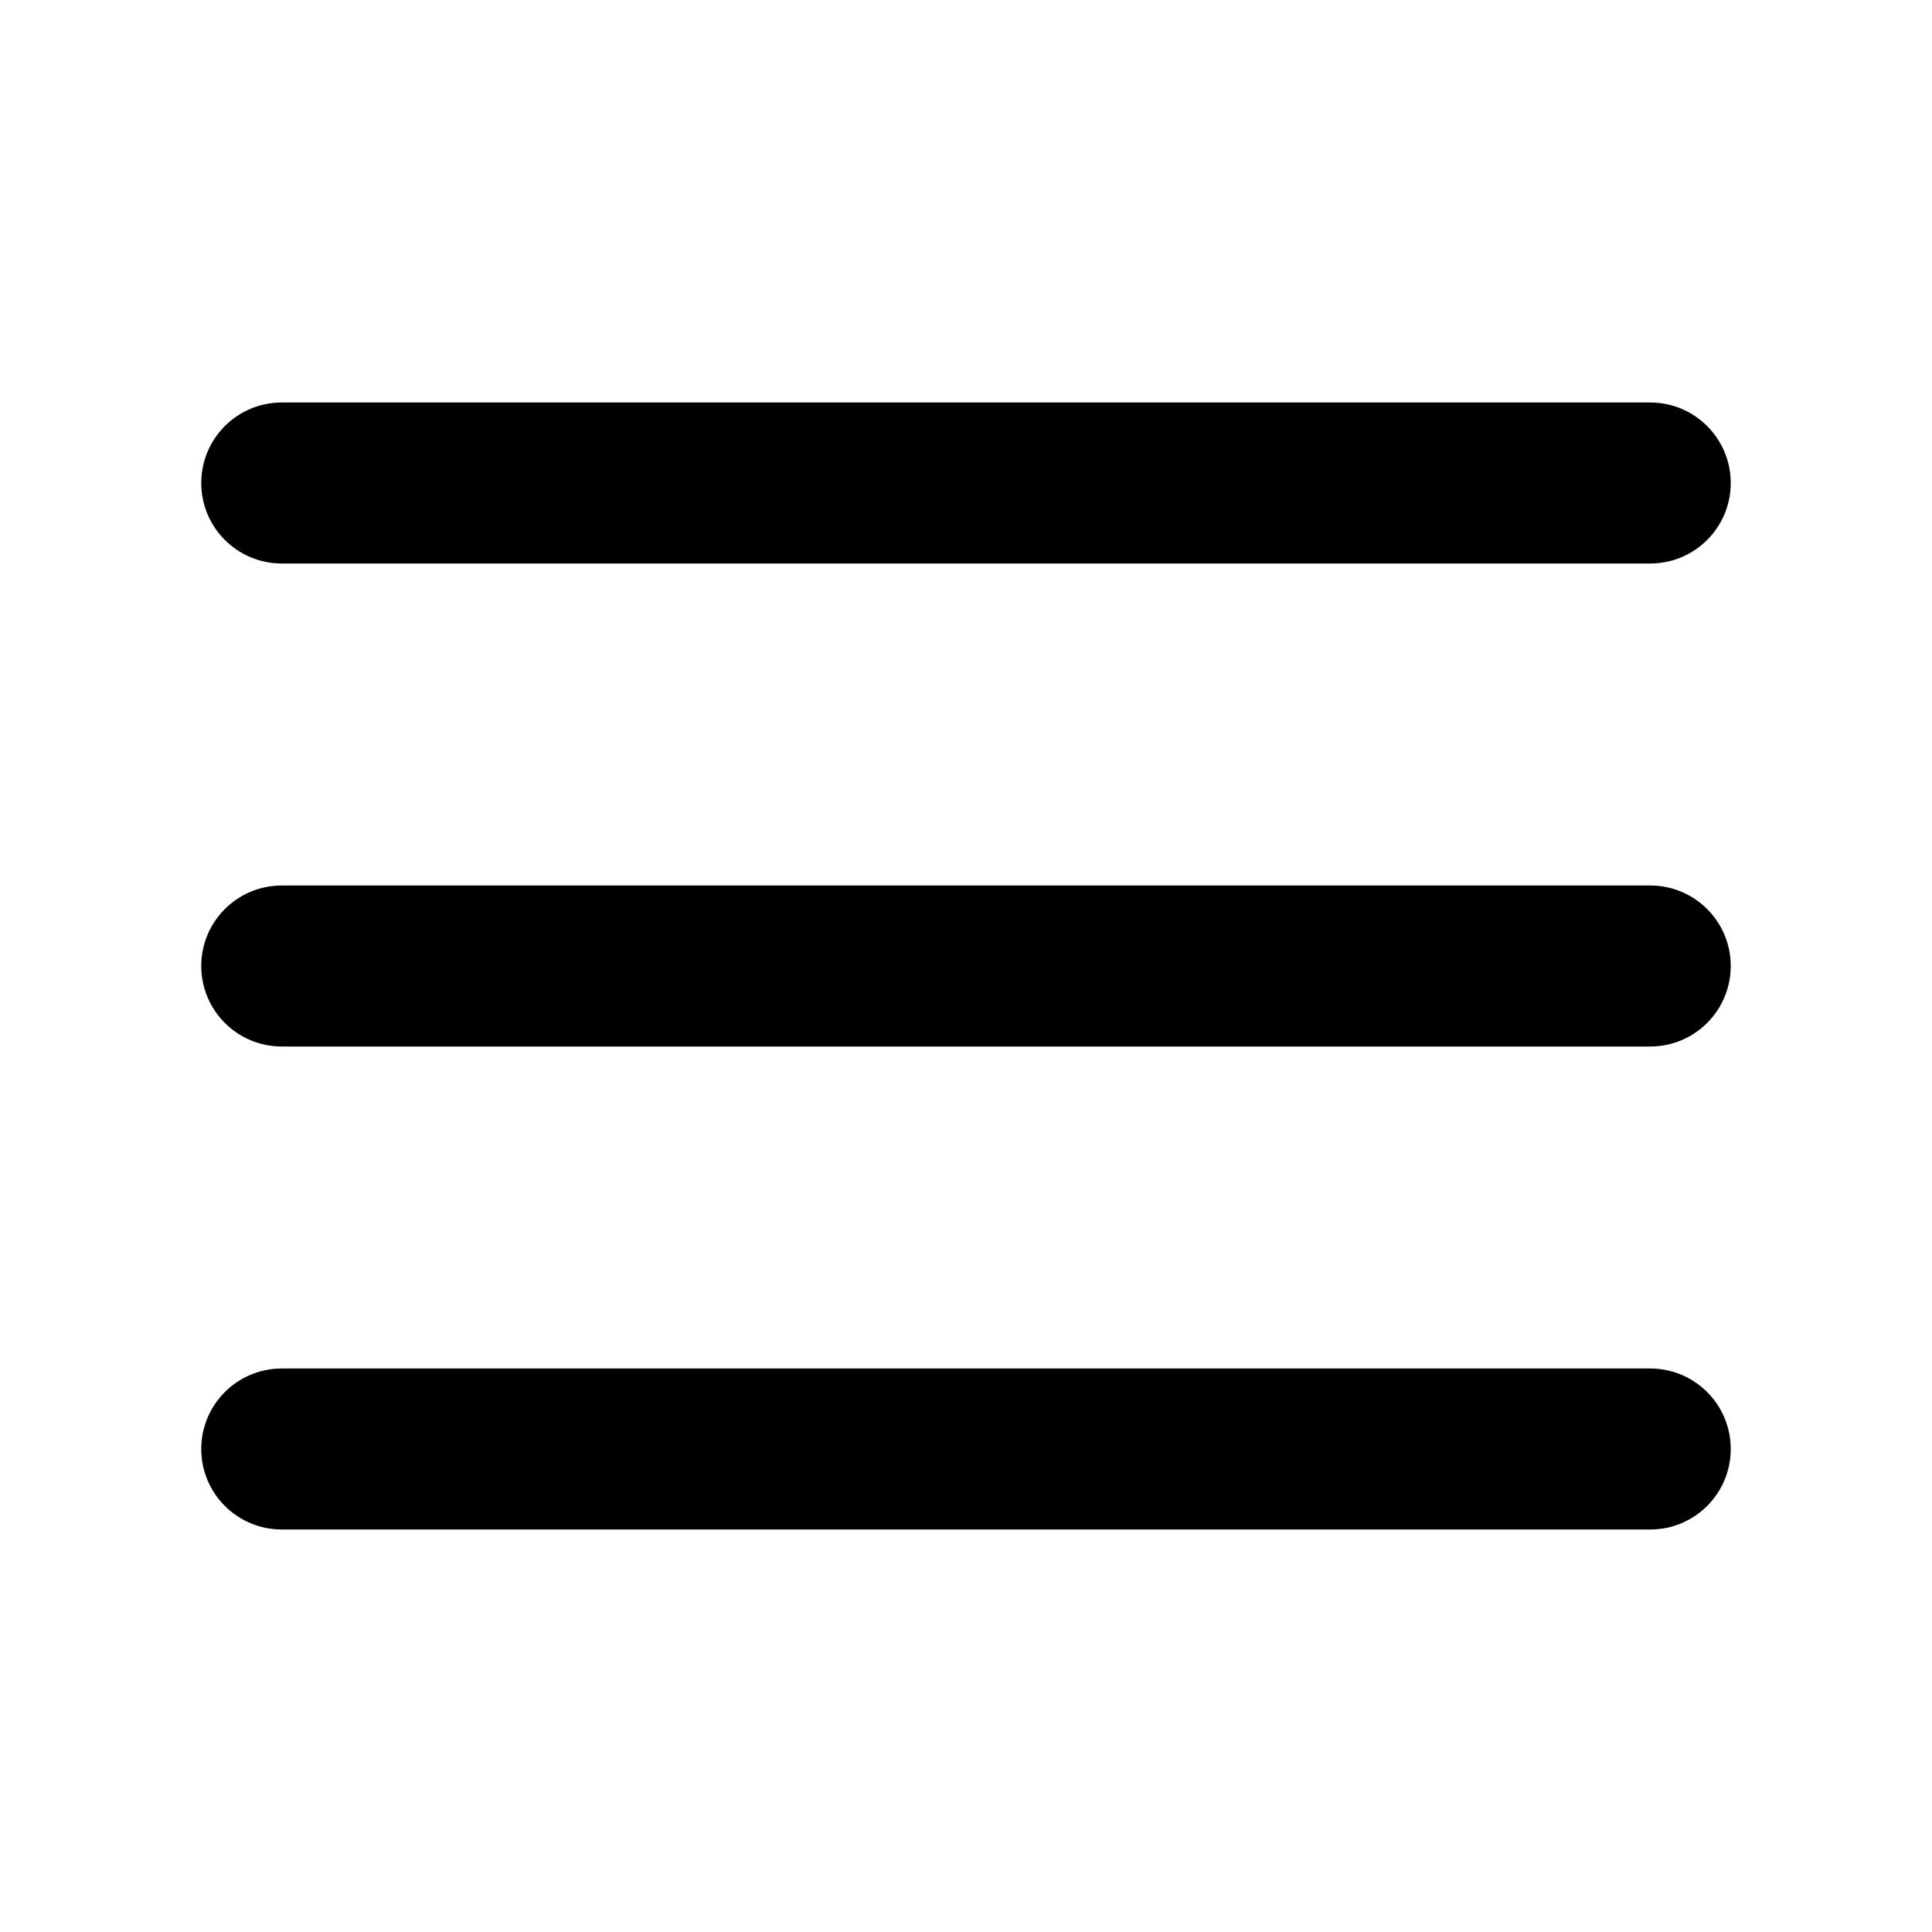
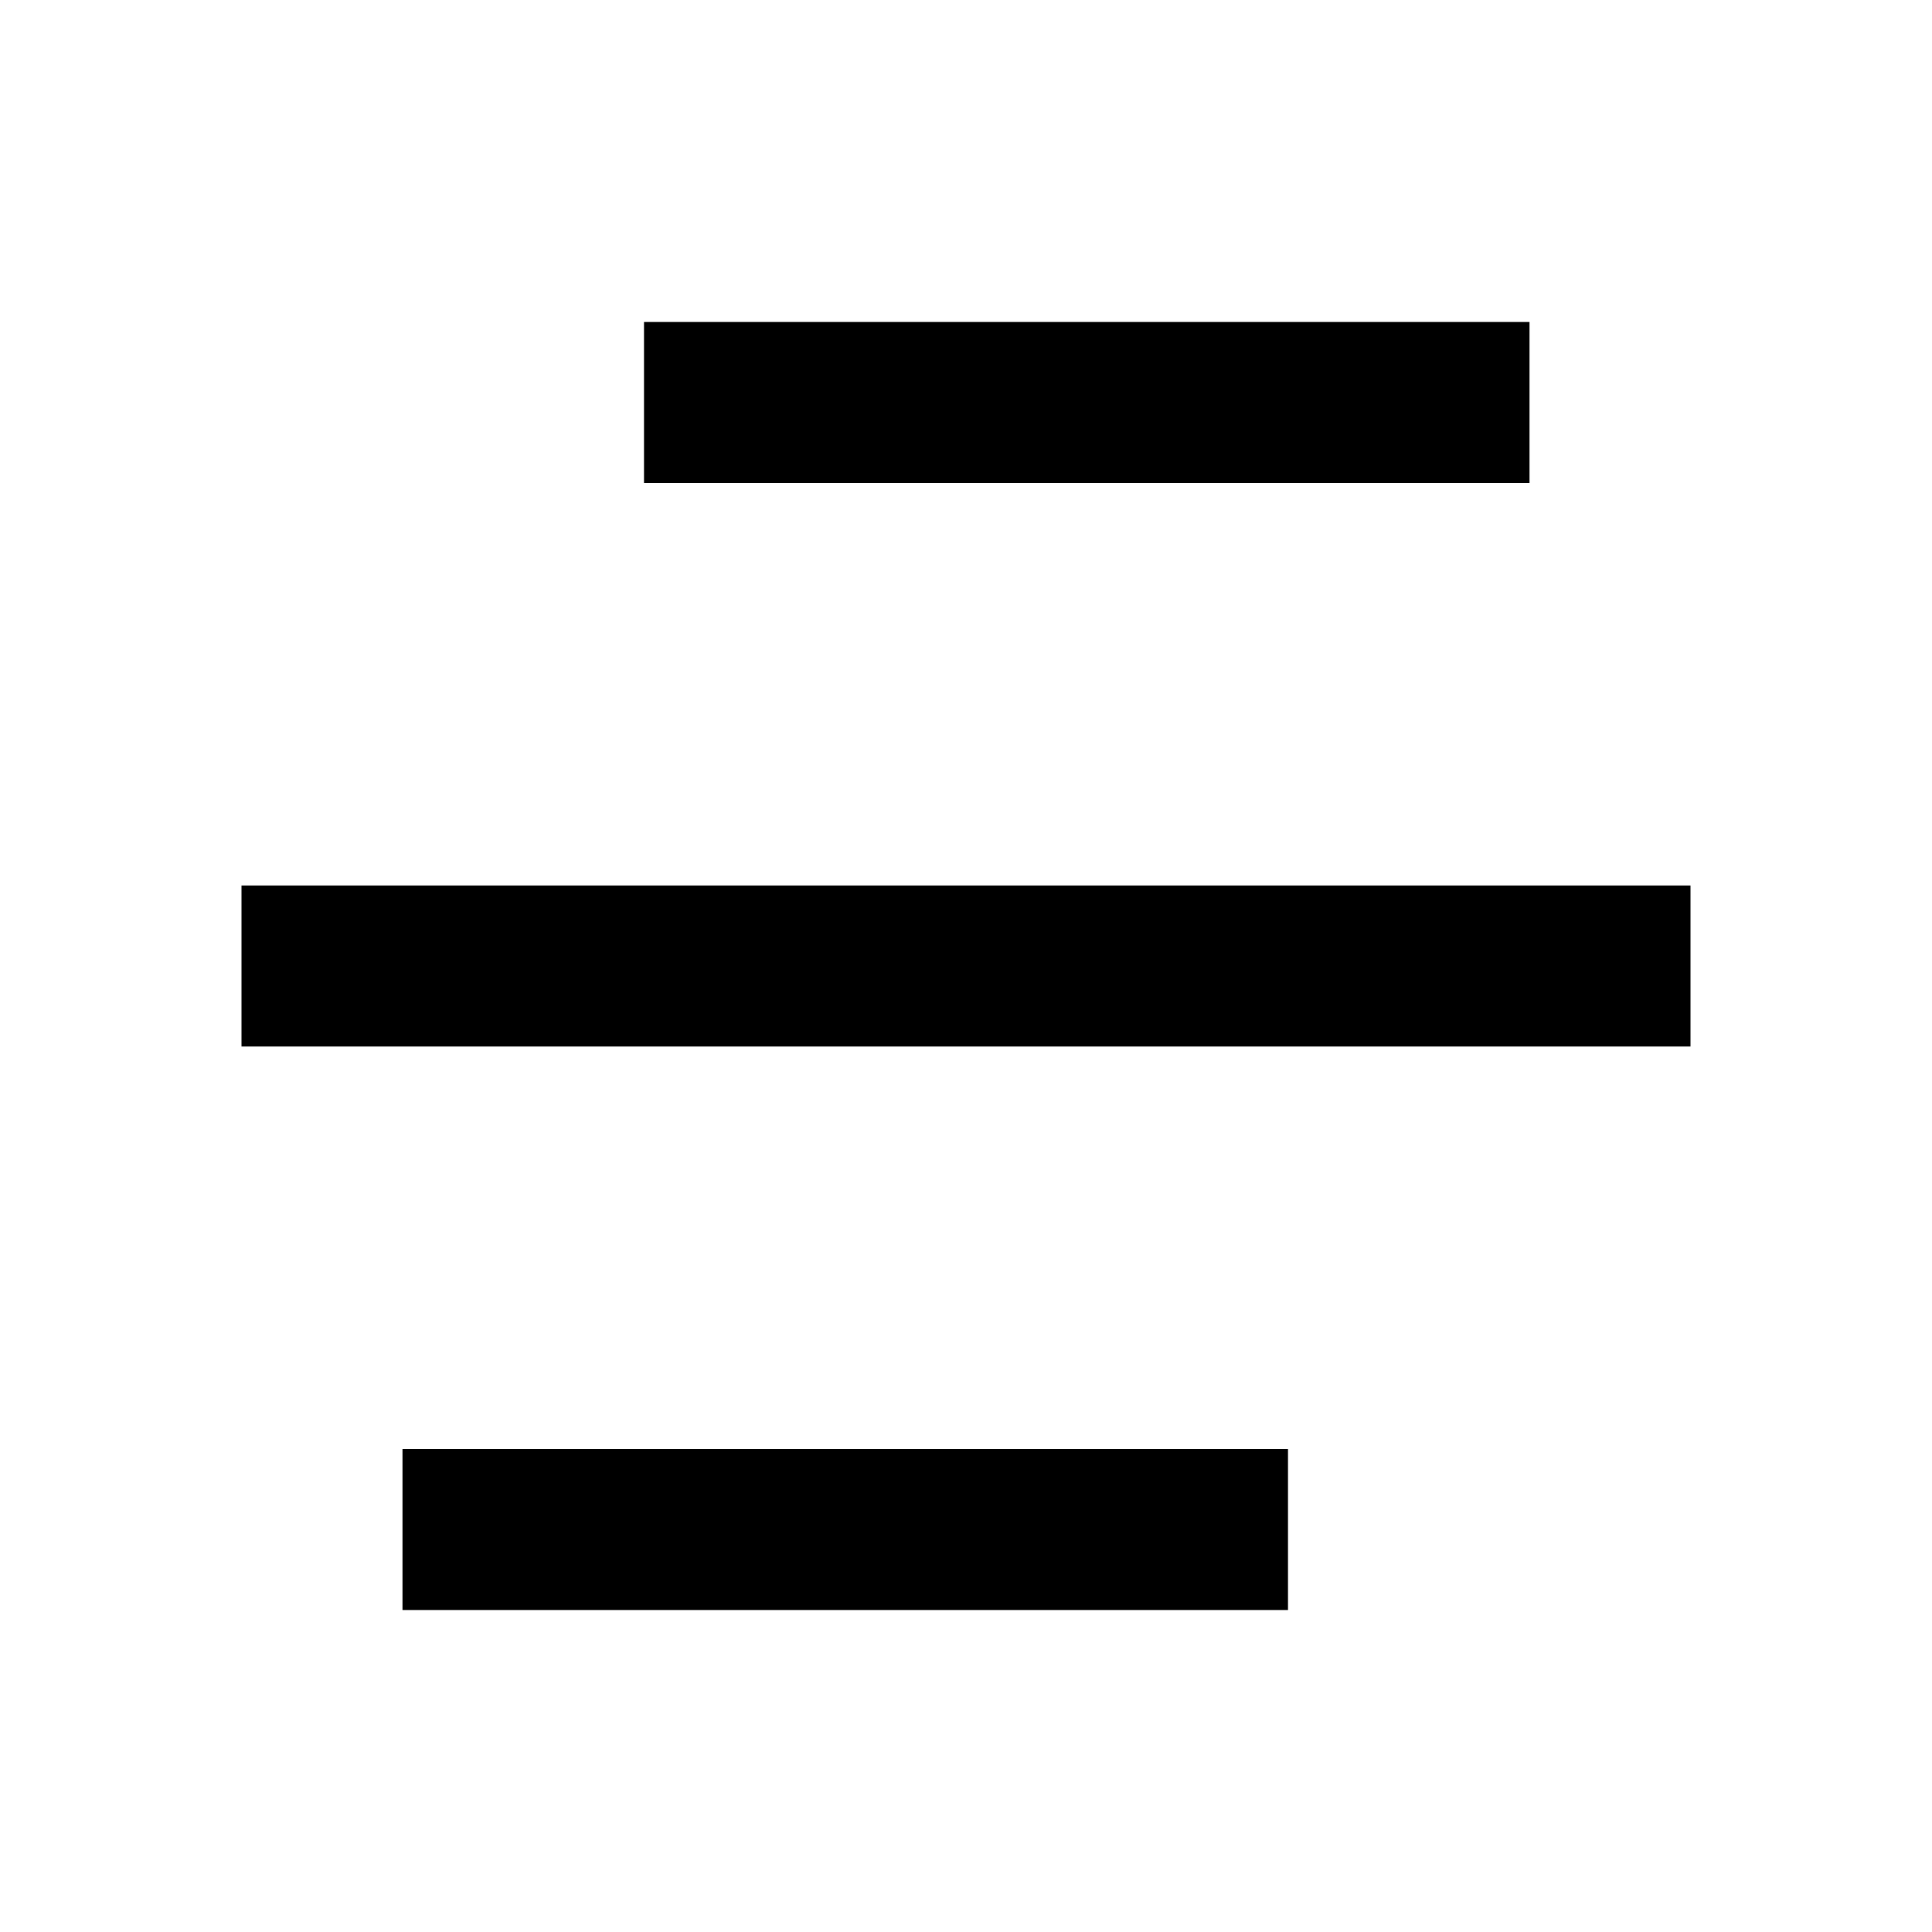
- <svg xmlns="http://www.w3.org/2000/svg" width="100%" height="100%" viewBox="0 0 48 48">
+ <svg xmlns="http://www.w3.org/2000/svg" width="100%" height="100%" viewBox="0 0 24 24">
  <g fill="currentColor">
-     <path d="M41,14H7a2,2,0,0,1,0-4H41A2,2,0,0,1,41,14Z" />
-     <path d="M41,26H7a2,2,0,0,1,0-4H41A2,2,0,0,1,41,26Z" />
-     <path d="M41,38H7a2,2,0,0,1,0-4H41A2,2,0,0,1,41,38Z" />
+     <path fill="none" d="M0 0h24v24H0z" />
+     <path d="M16 18v2H5v-2h11zm5-7v2H3v-2h18zm-2-7v2H8V4h11z" />
  </g>
</svg>
